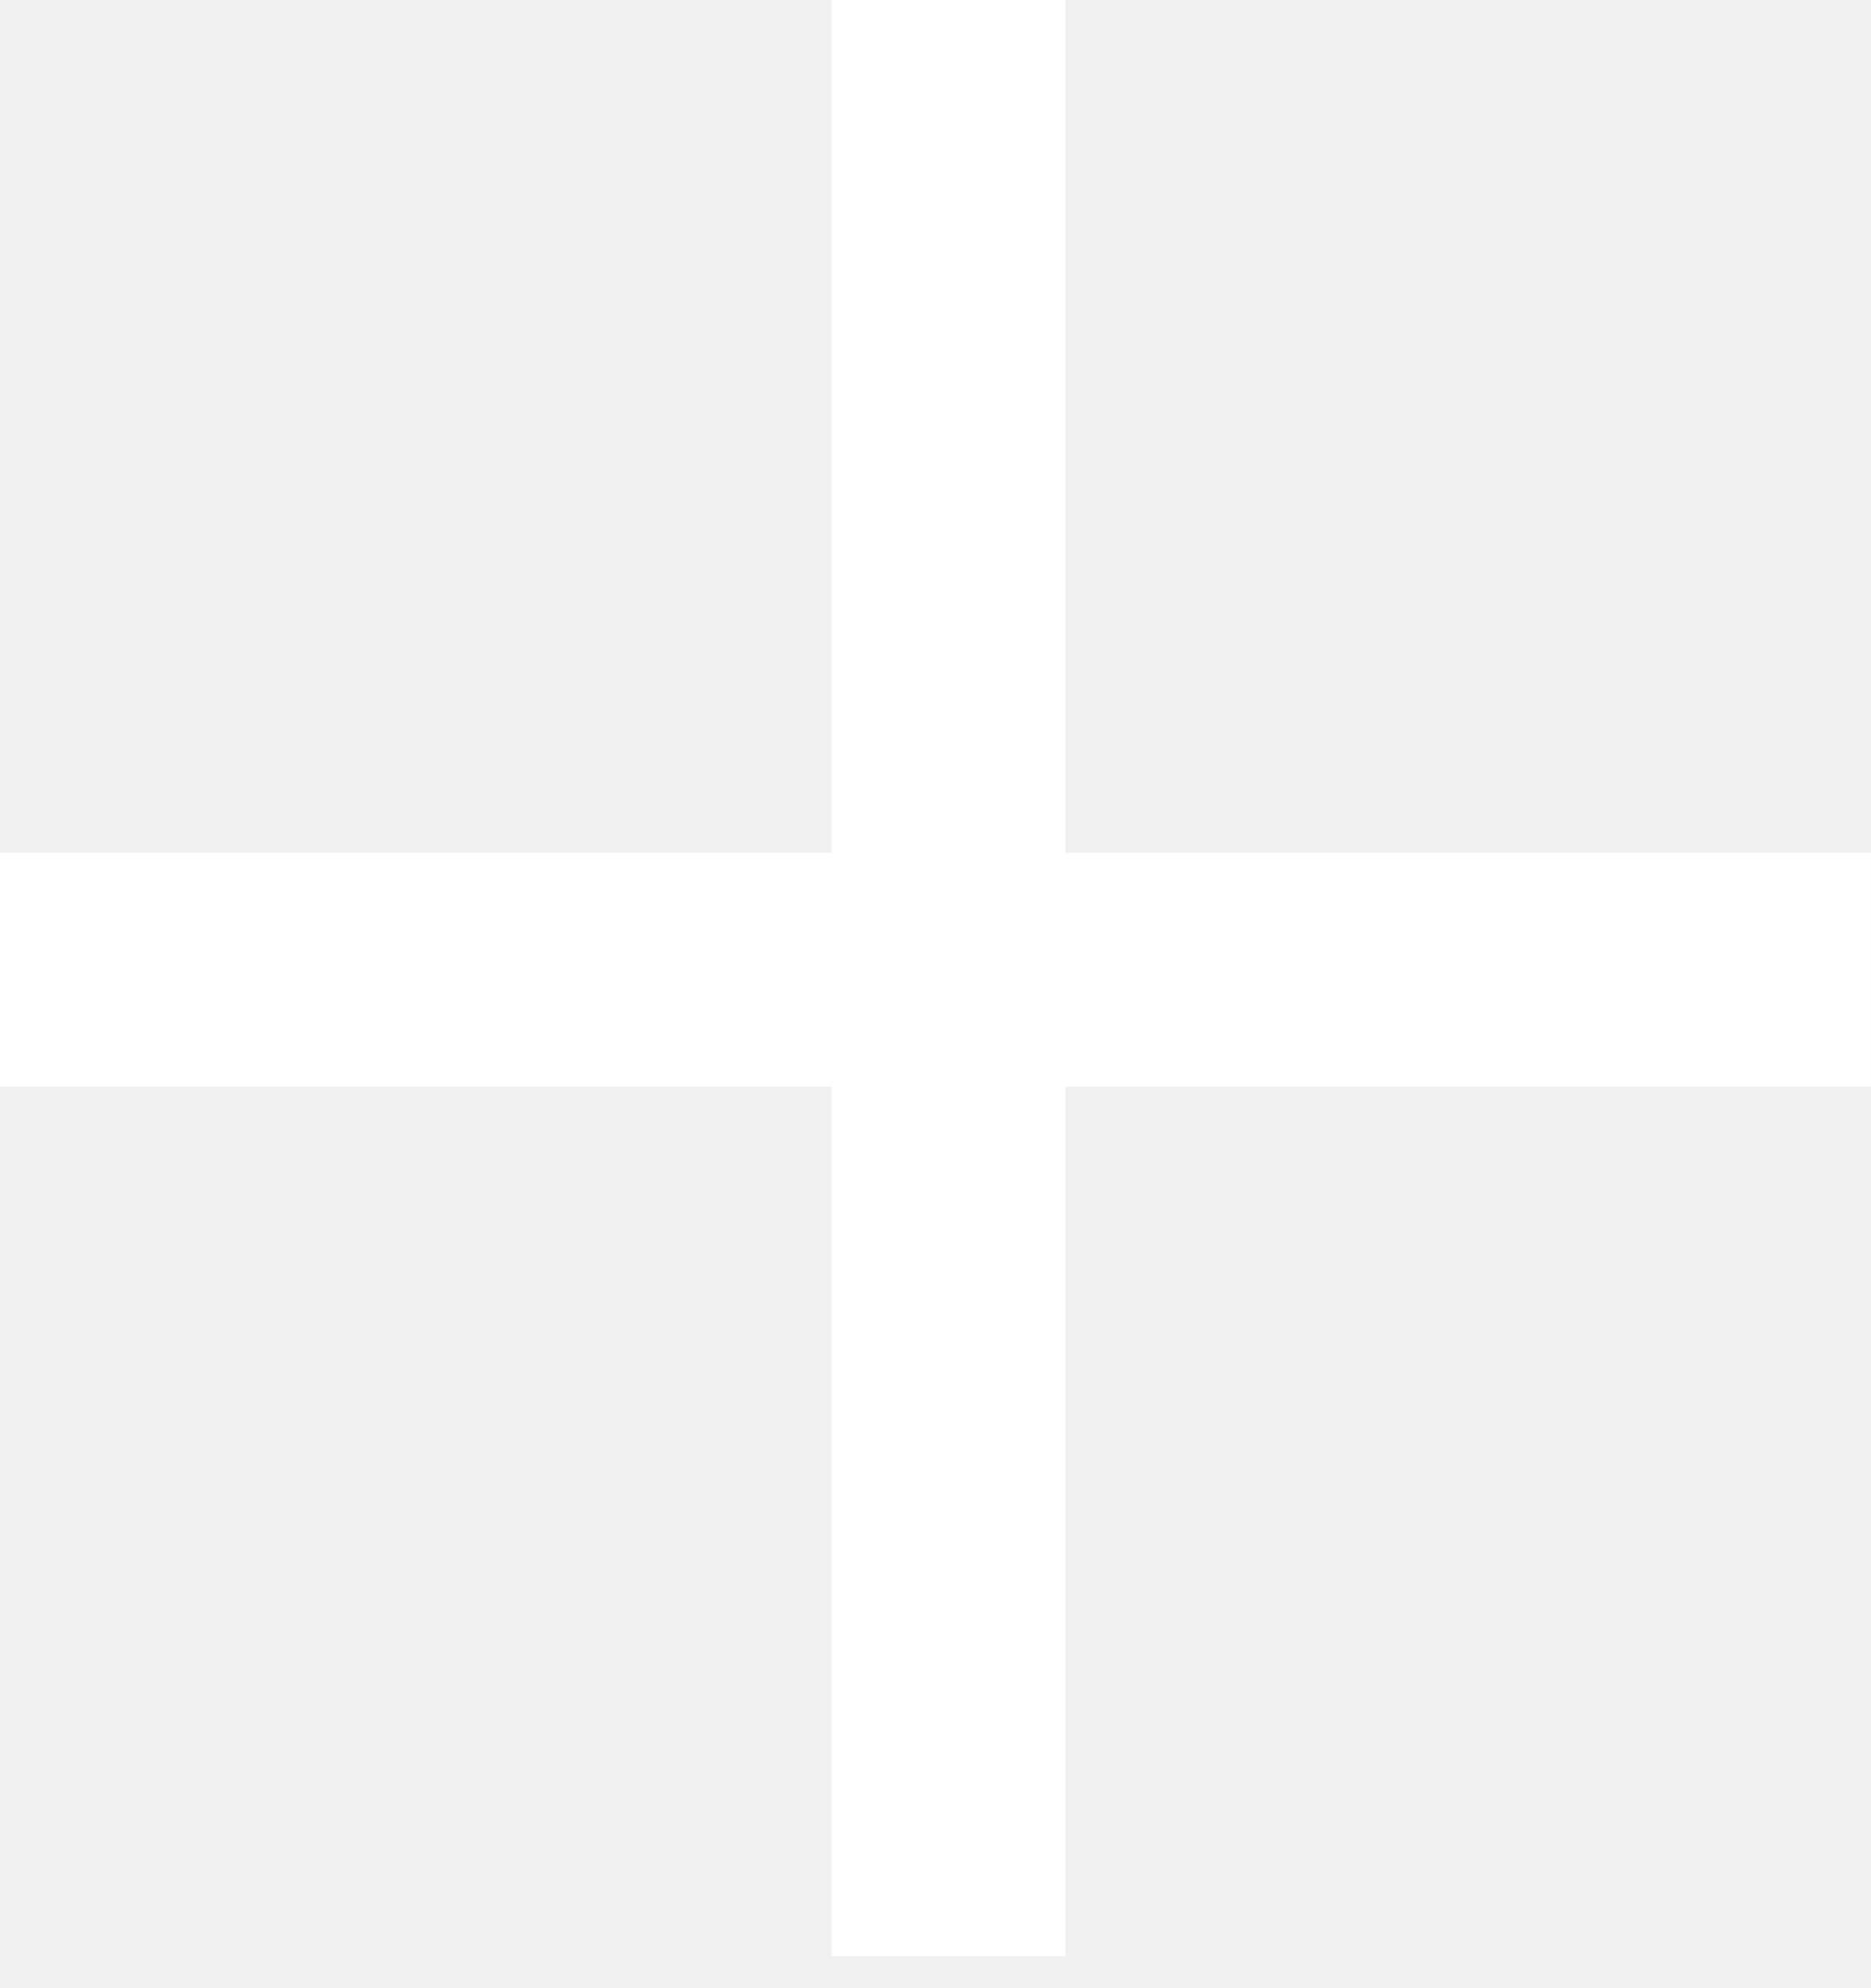
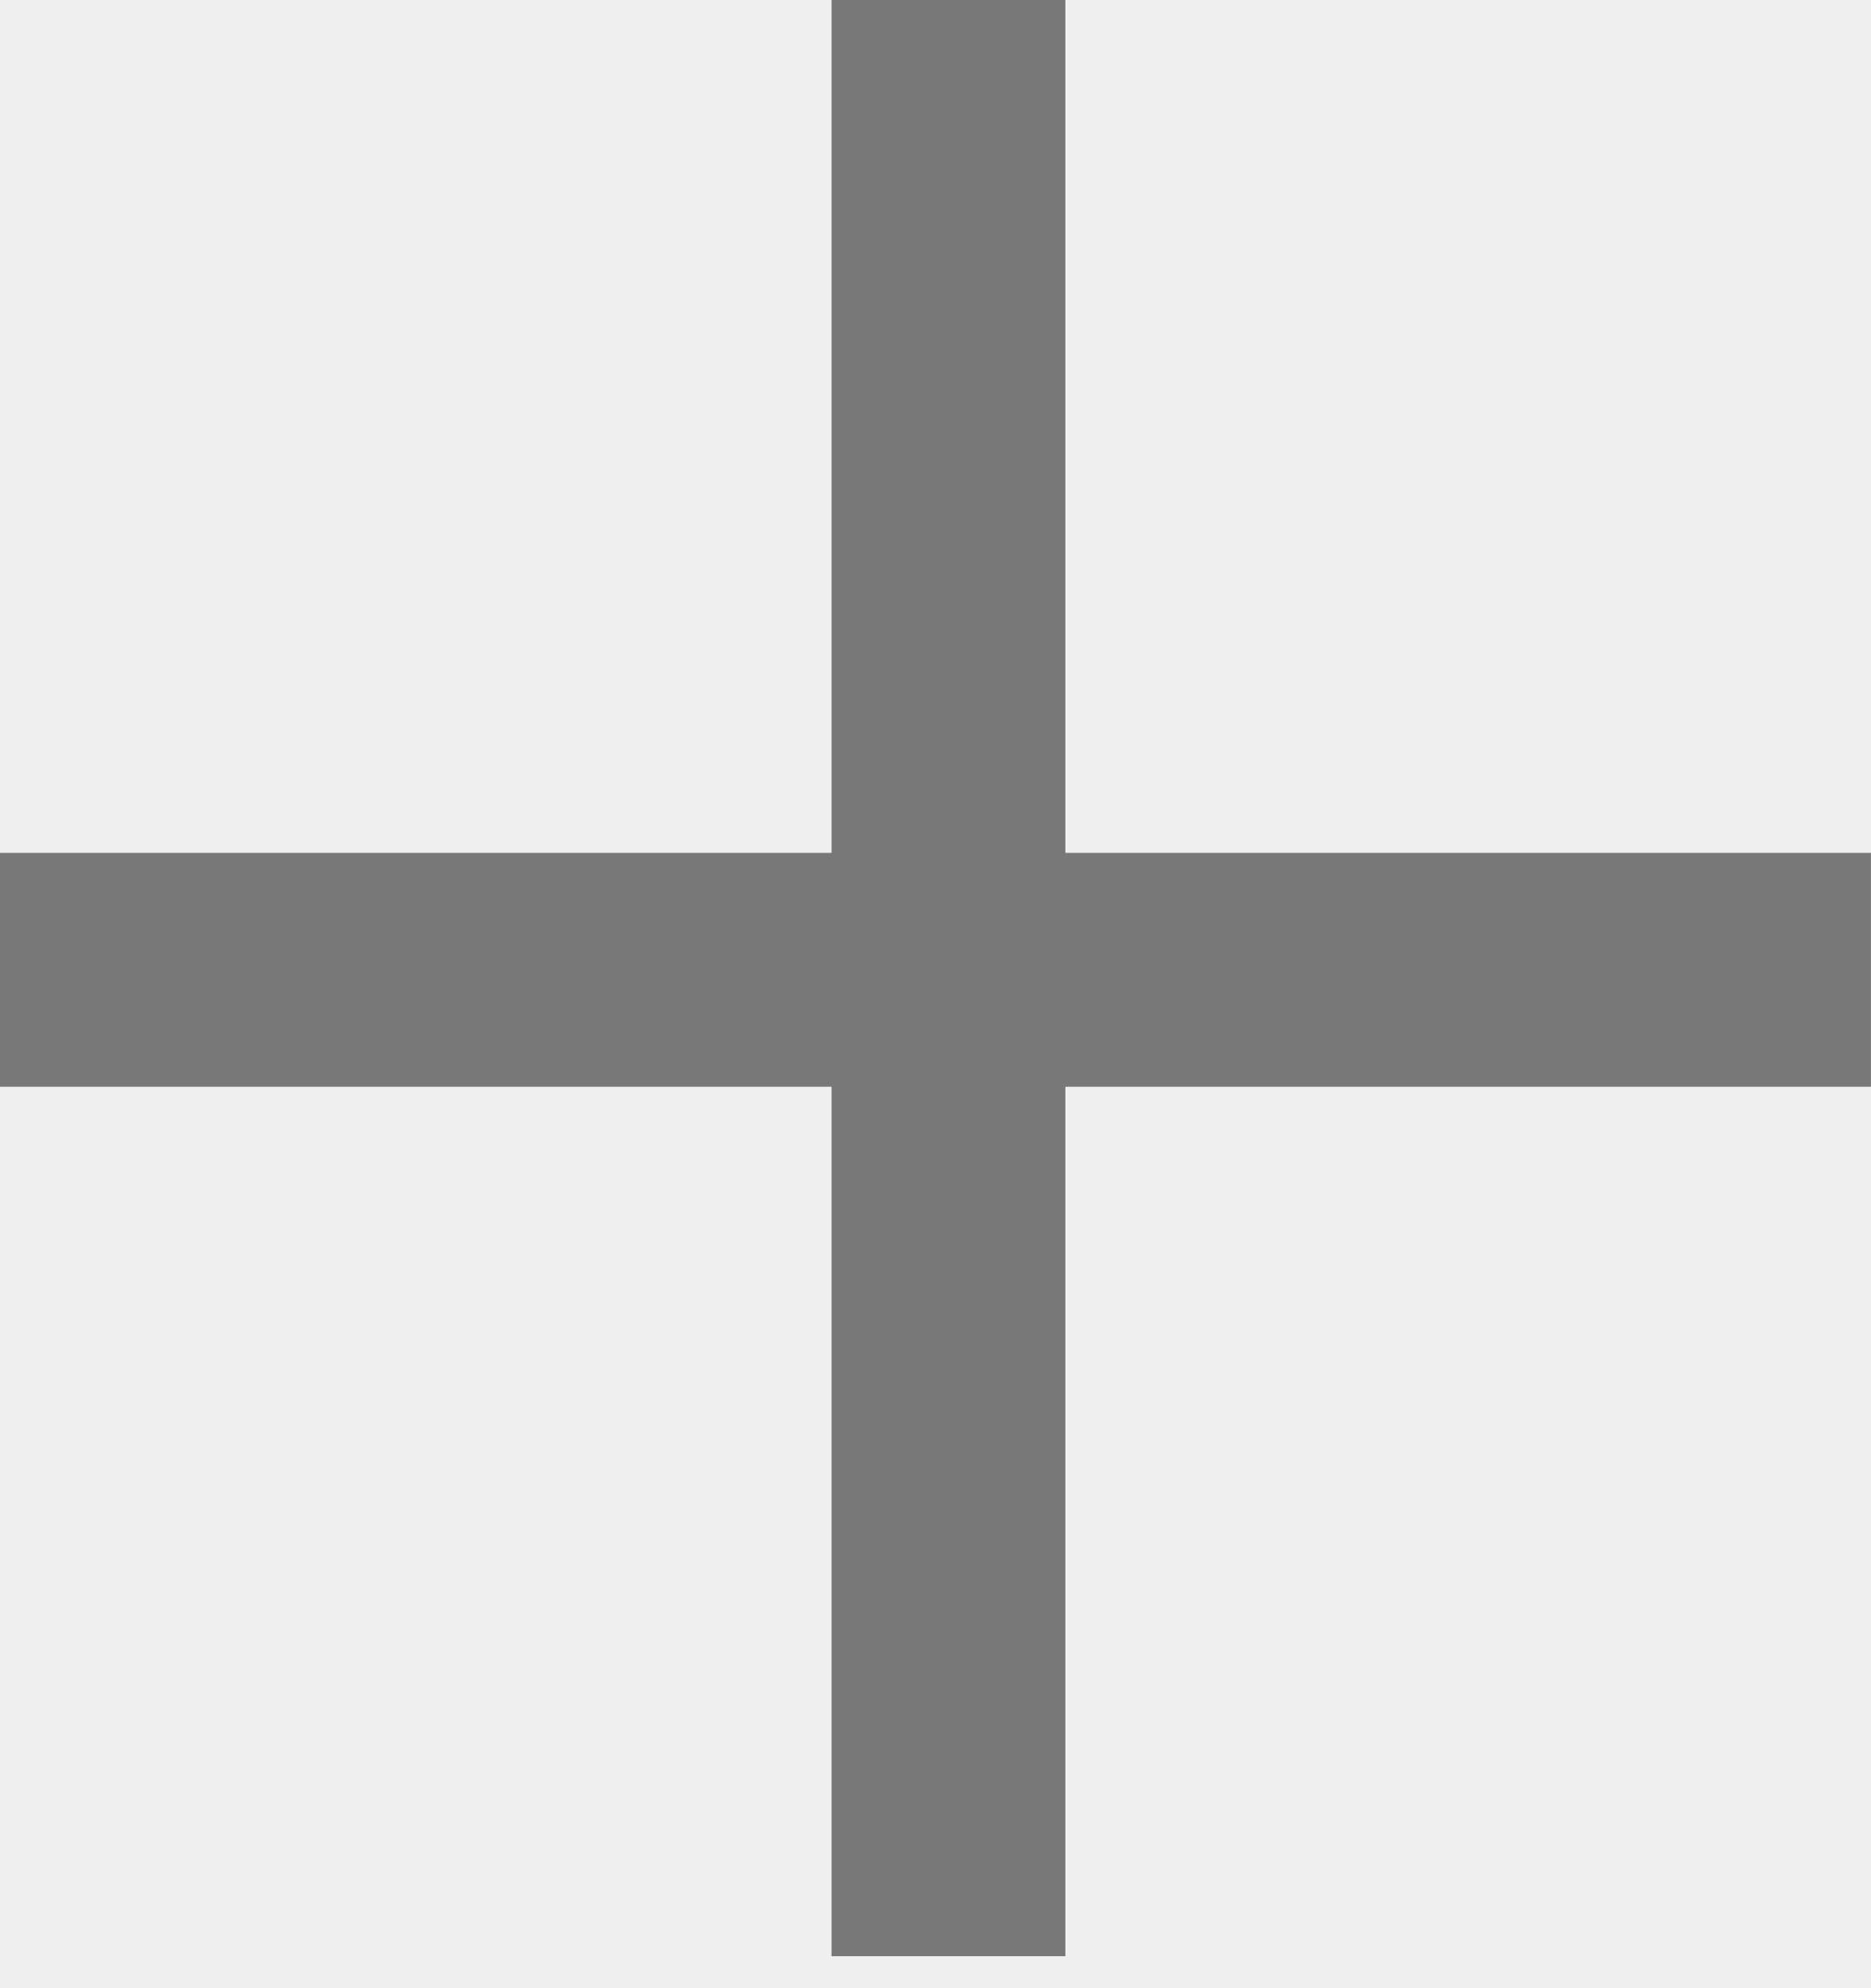
<svg xmlns="http://www.w3.org/2000/svg" width="16" height="17" viewBox="0 0 16 17" fill="none">
-   <line y1="8.293" x2="16" y2="8.293" stroke="white" stroke-width="2" />
-   <line x1="8.111" y1="5.96553e-08" x2="8.111" y2="16.728" stroke="white" stroke-width="2" />
+   <path fill-rule="evenodd" clip-rule="evenodd" d="M7.111 9.293V16.728H9.111V9.293H16V7.293H9.111V0H7.111V7.293H0V9.293H7.111Z" fill="#787878" />
</svg>
